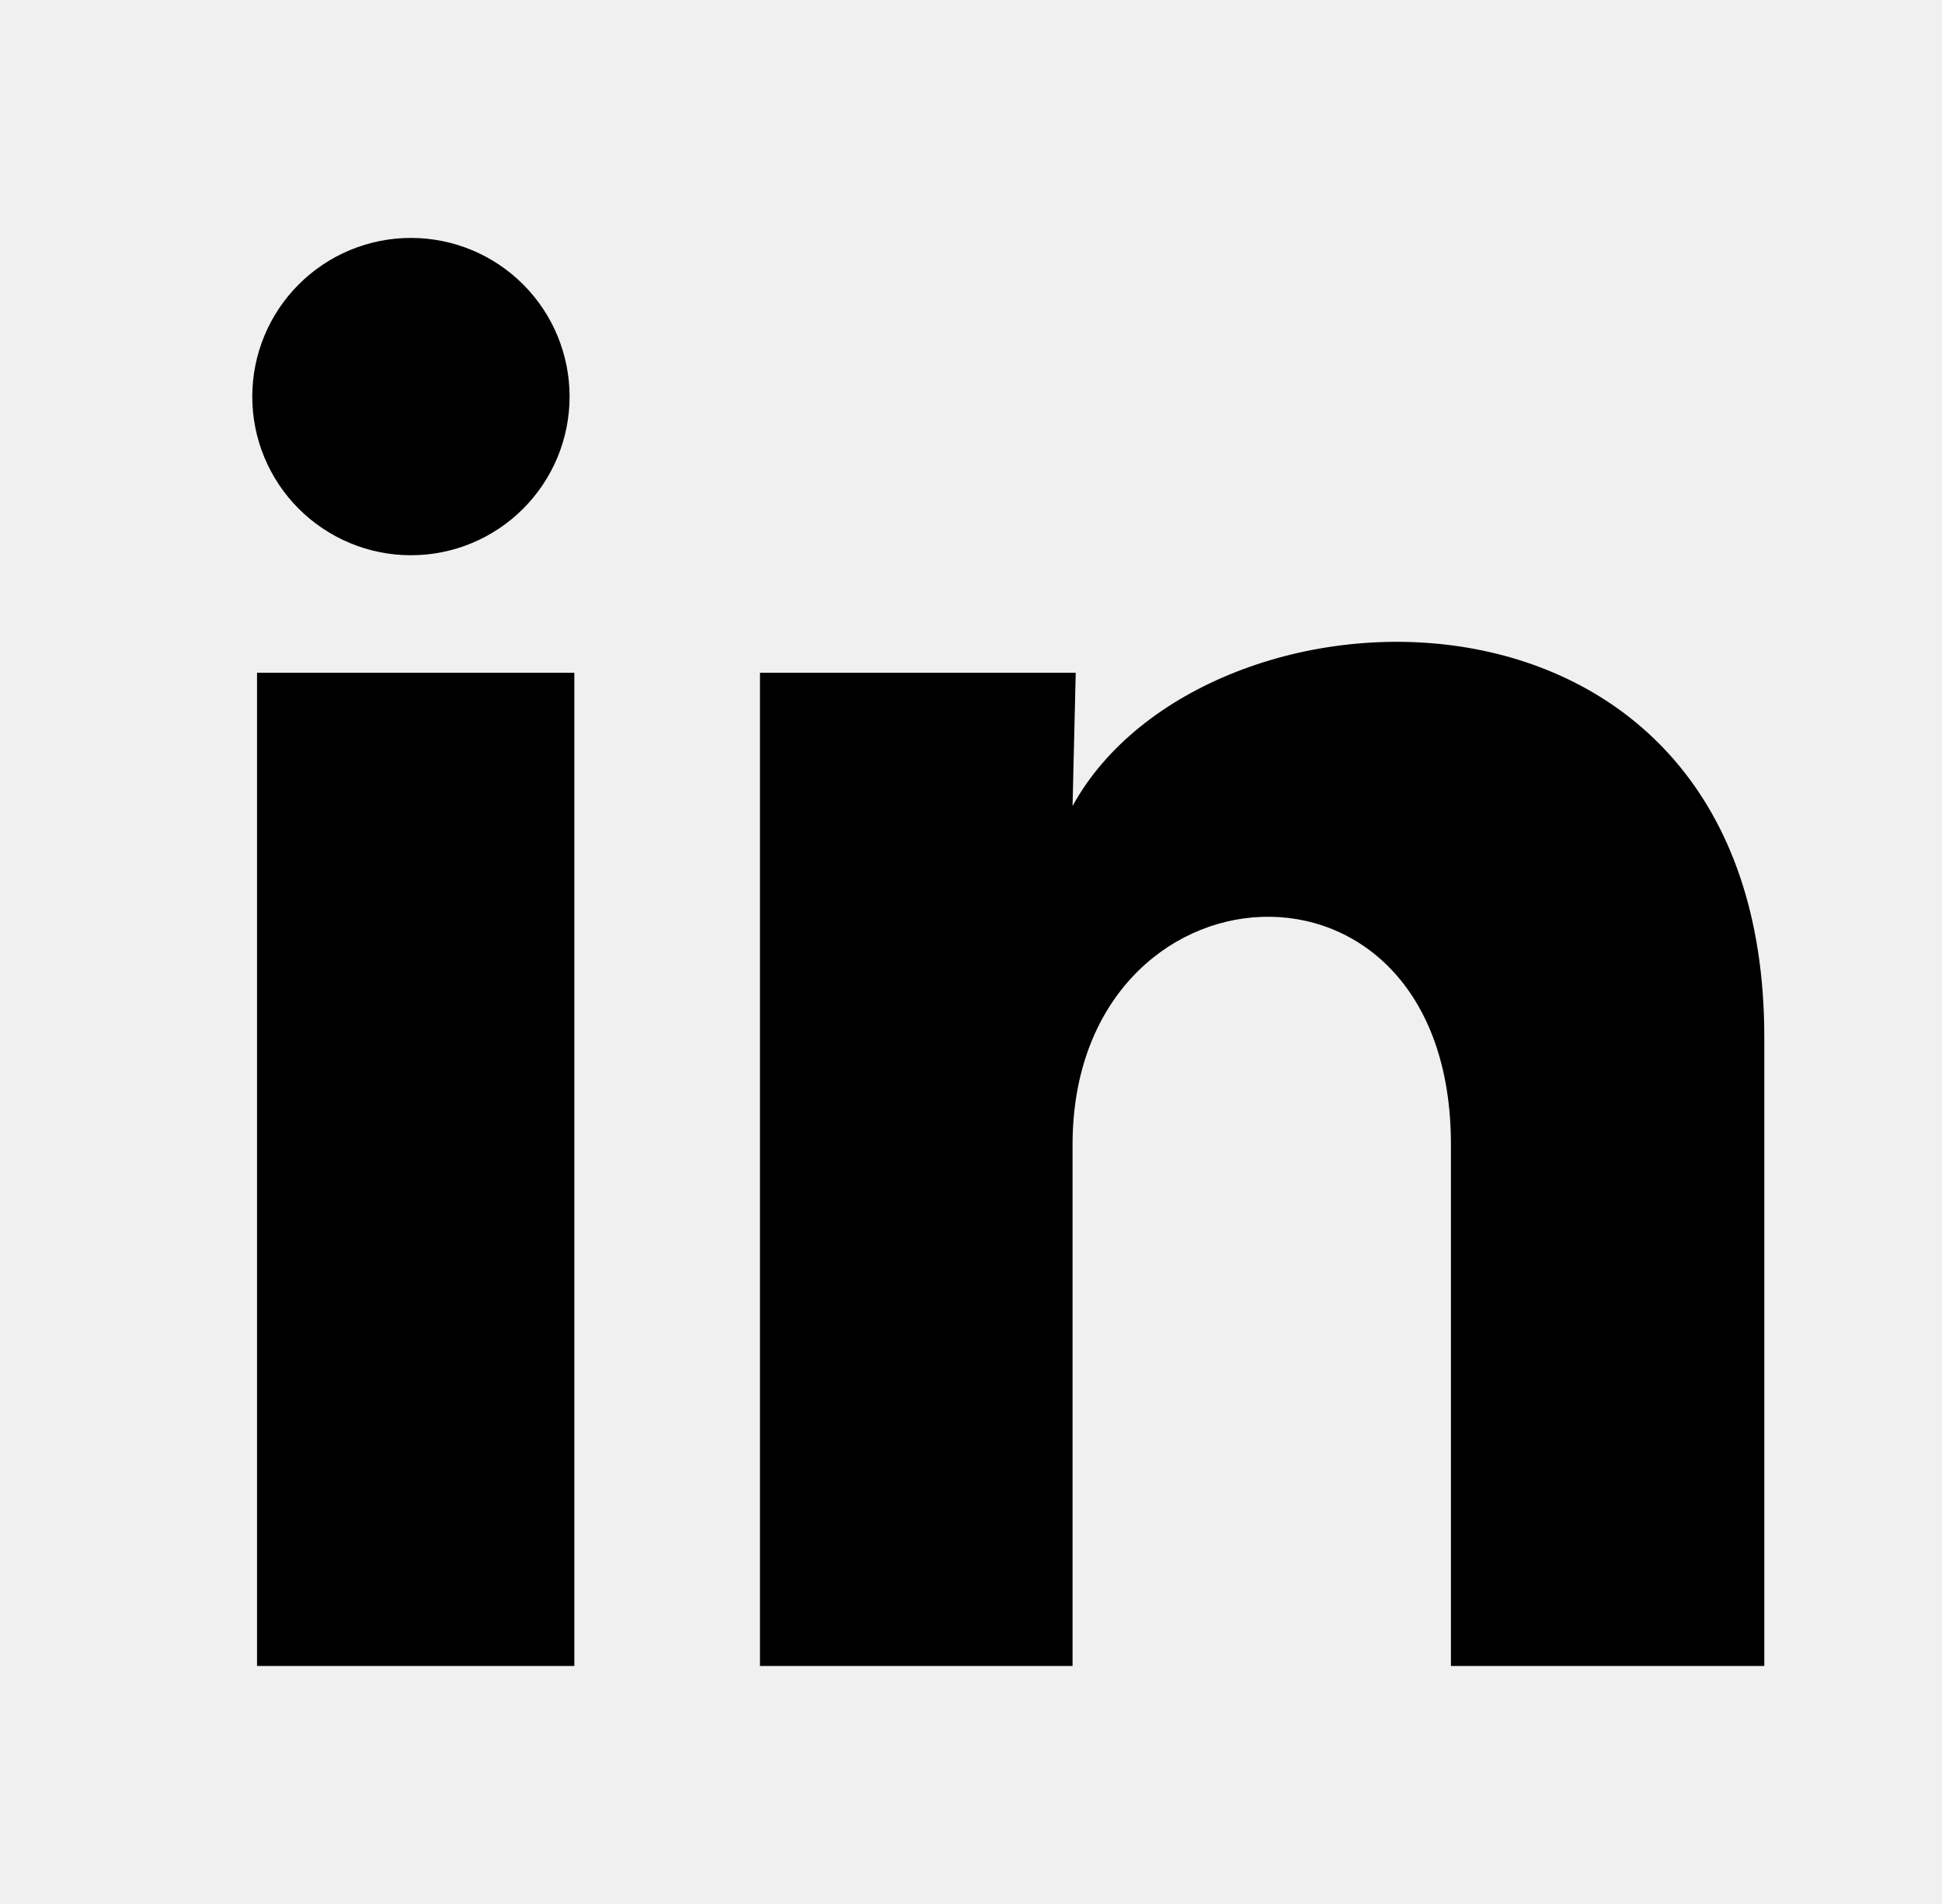
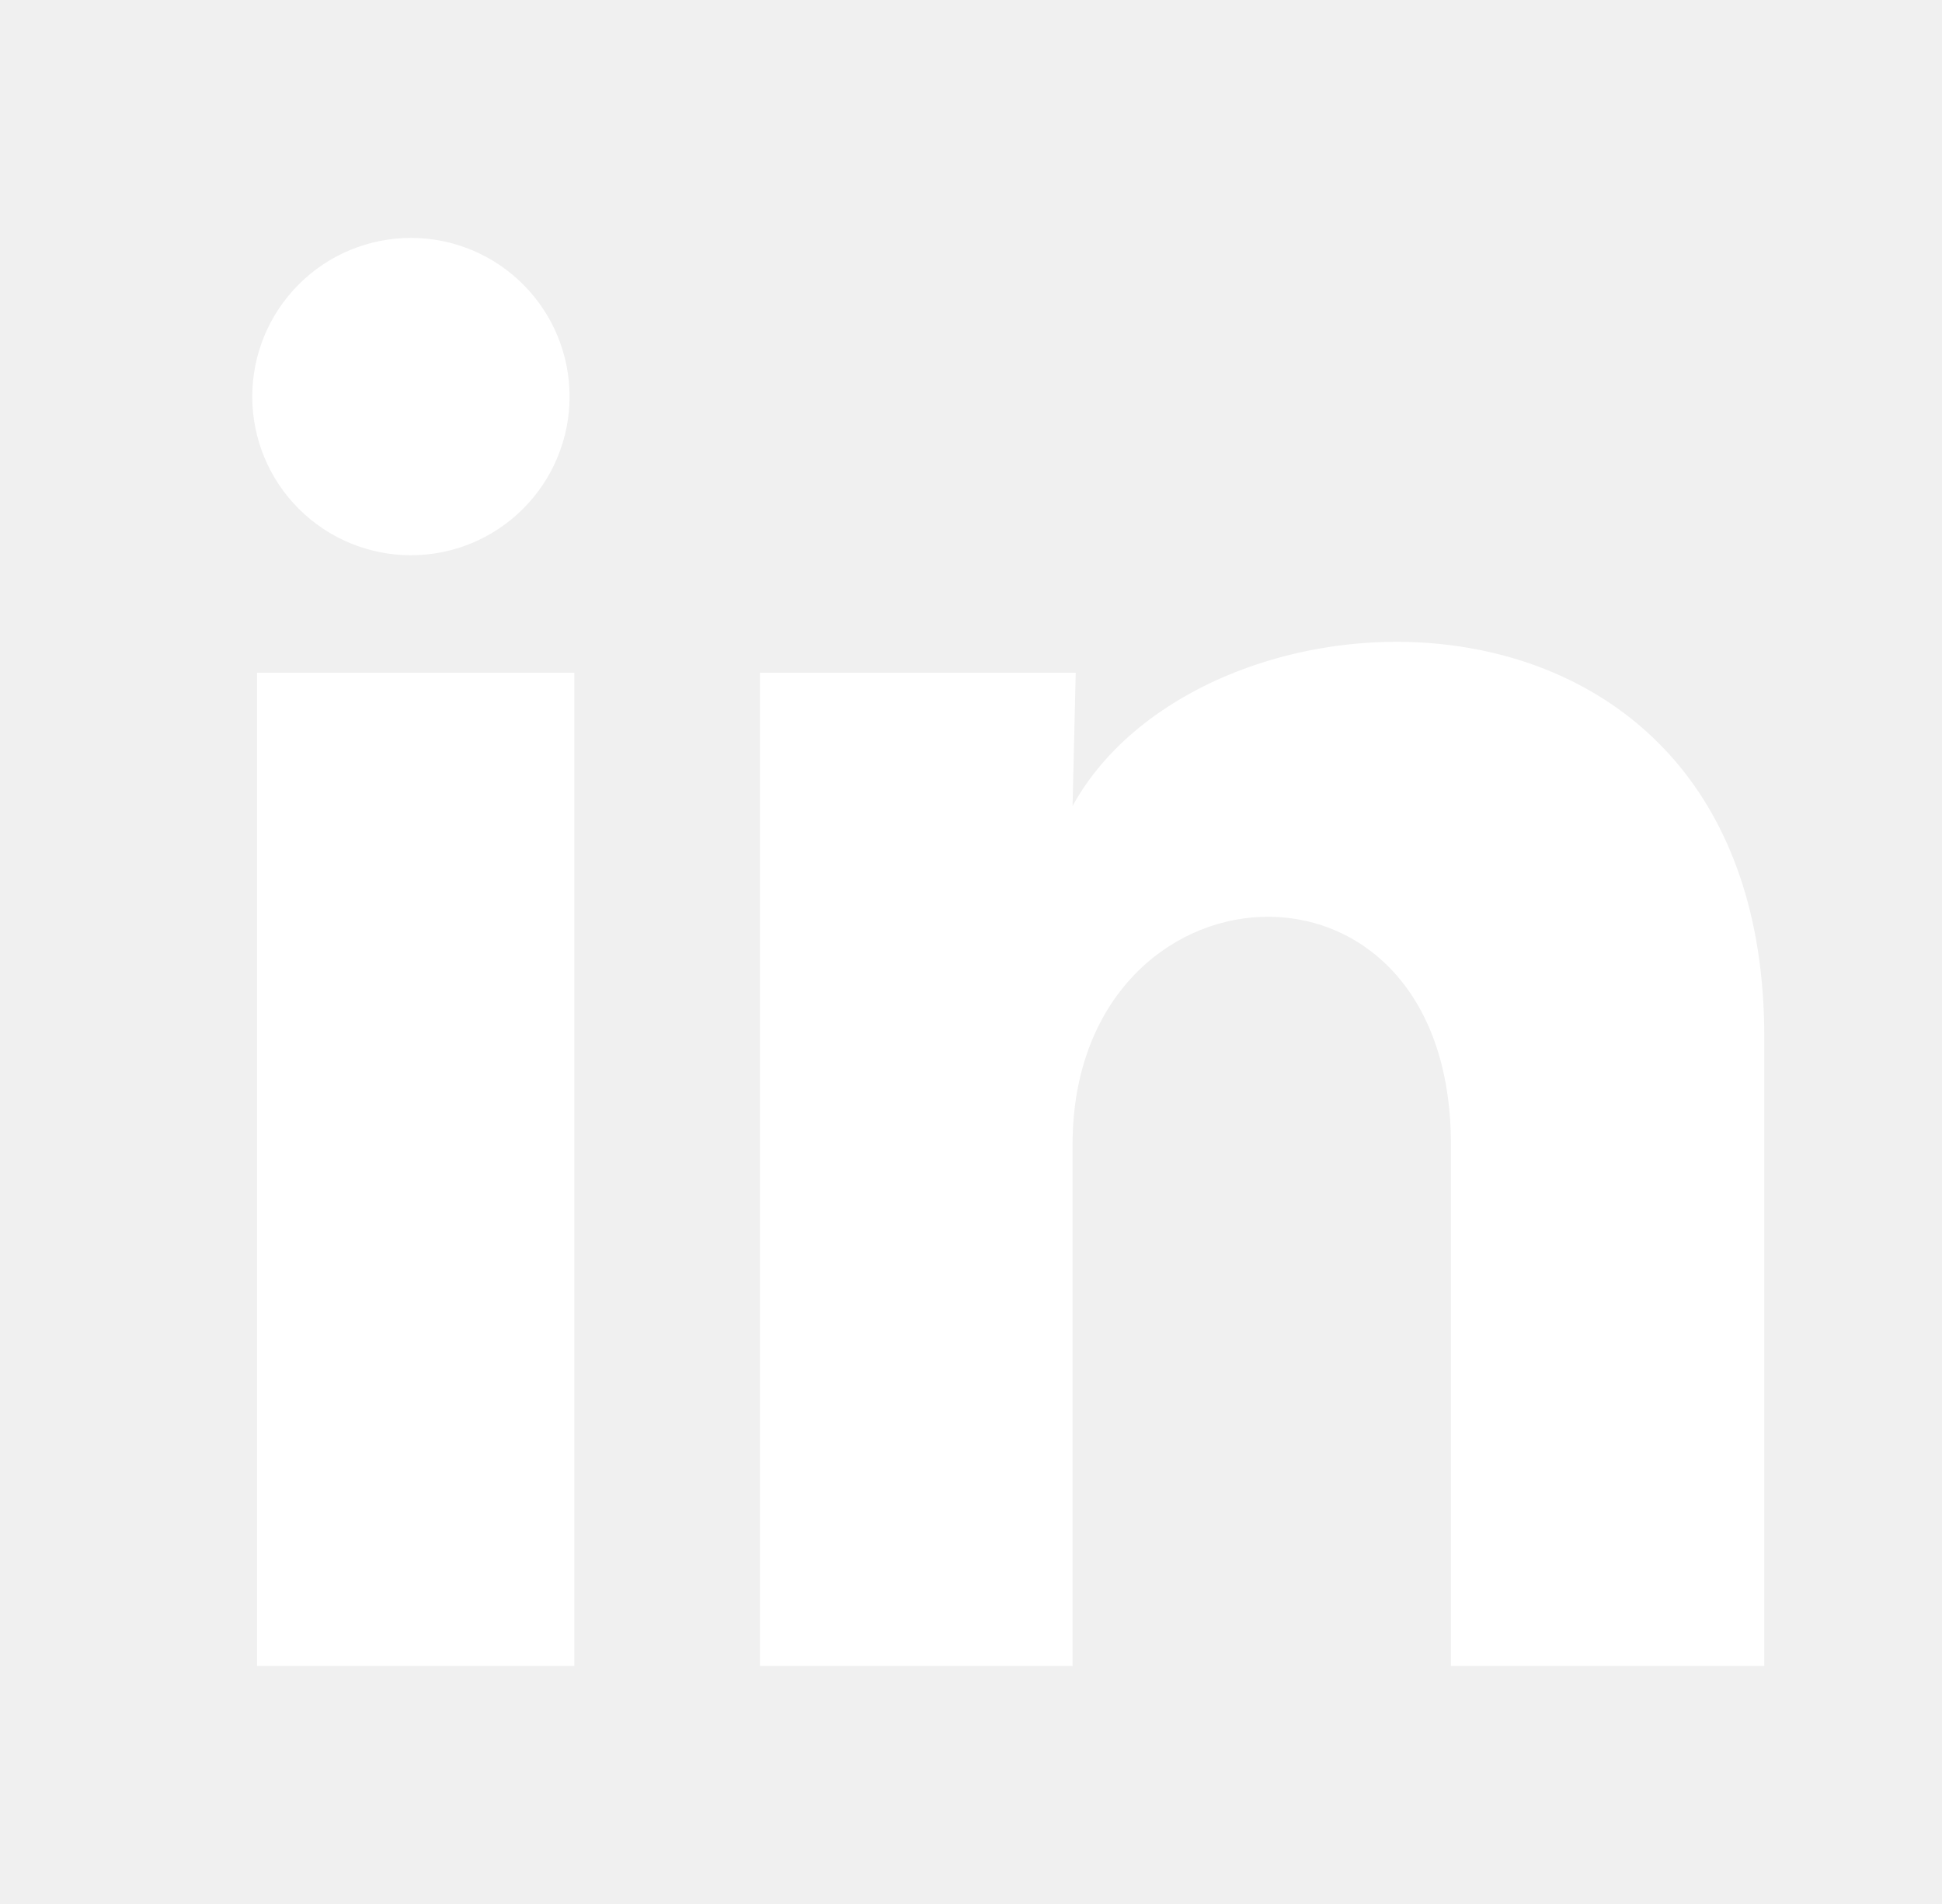
<svg xmlns="http://www.w3.org/2000/svg" width="51" height="50" viewBox="0 0 51 50" fill="none">
-   <path d="M14.958 10.417C14.958 11.522 14.518 12.581 13.736 13.362C12.955 14.143 11.895 14.582 10.79 14.581C9.685 14.581 8.625 14.141 7.844 13.359C7.063 12.578 6.624 11.518 6.625 10.412C6.626 9.307 7.065 8.248 7.847 7.467C8.629 6.686 9.689 6.247 10.794 6.248C11.899 6.248 12.958 6.688 13.739 7.47C14.52 8.251 14.959 9.311 14.958 10.417ZM15.083 17.667H6.75V43.75H15.083V17.667ZM28.25 17.667H19.958V43.75H28.167V30.062C28.167 22.437 38.104 21.729 38.104 30.062V43.75H46.333V27.229C46.333 14.375 31.625 14.854 28.167 21.167L28.25 17.667Z" fill="black" />
+   <path d="M14.958 10.417C14.958 11.522 14.518 12.581 13.736 13.362C12.955 14.143 11.895 14.582 10.79 14.581C9.685 14.581 8.625 14.141 7.844 13.359C7.063 12.578 6.624 11.518 6.625 10.412C6.626 9.307 7.065 8.248 7.847 7.467C8.629 6.686 9.689 6.247 10.794 6.248C11.899 6.248 12.958 6.688 13.739 7.47C14.52 8.251 14.959 9.311 14.958 10.417ZM15.083 17.667H6.75V43.75H15.083V17.667ZM28.25 17.667H19.958V43.75H28.167V30.062C28.167 22.437 38.104 21.729 38.104 30.062V43.75H46.333V27.229C46.333 14.375 31.625 14.854 28.167 21.167L28.25 17.667Z" fill="white" />
</svg>
